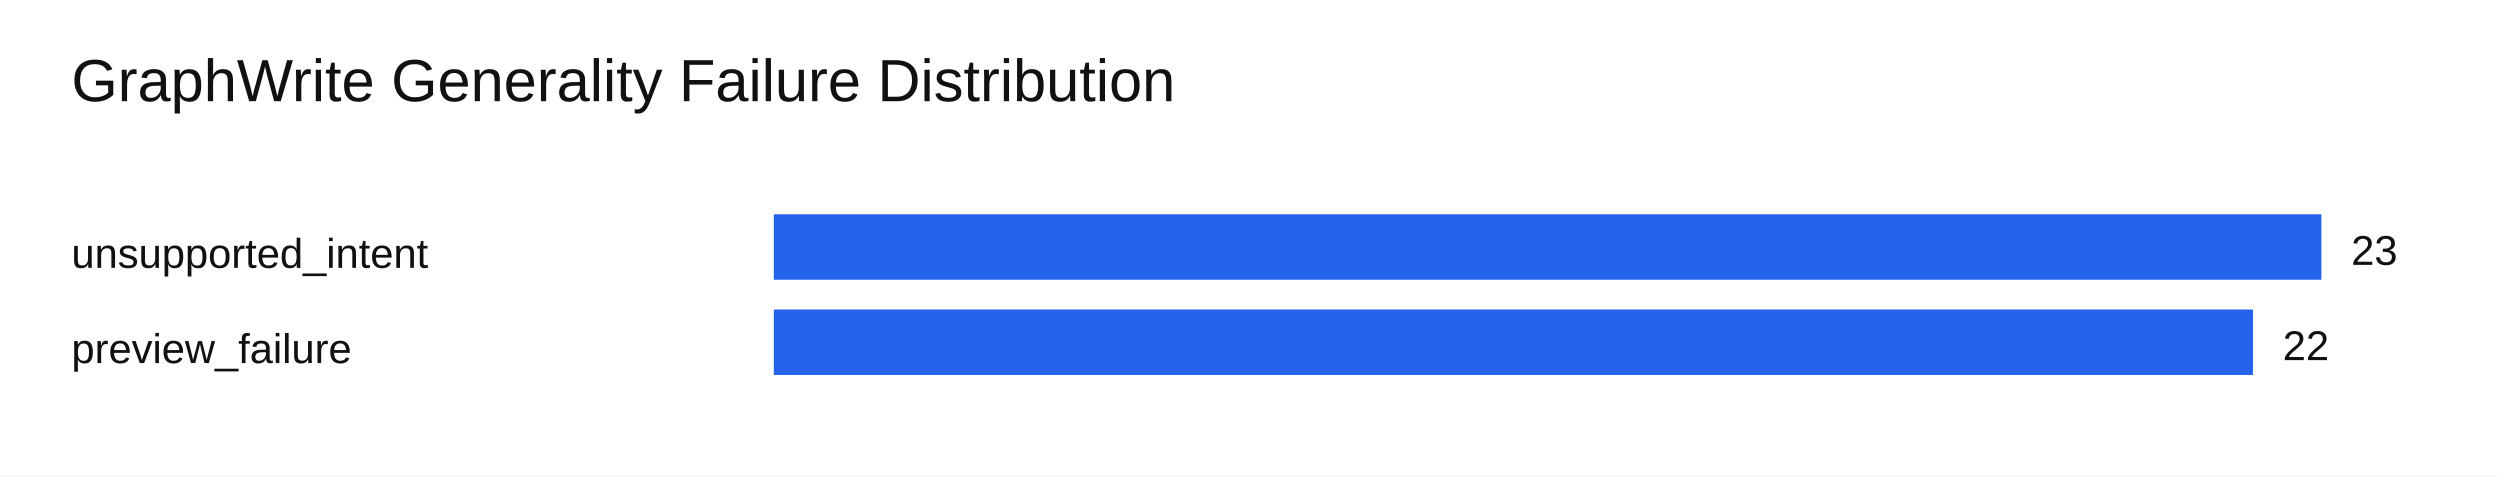
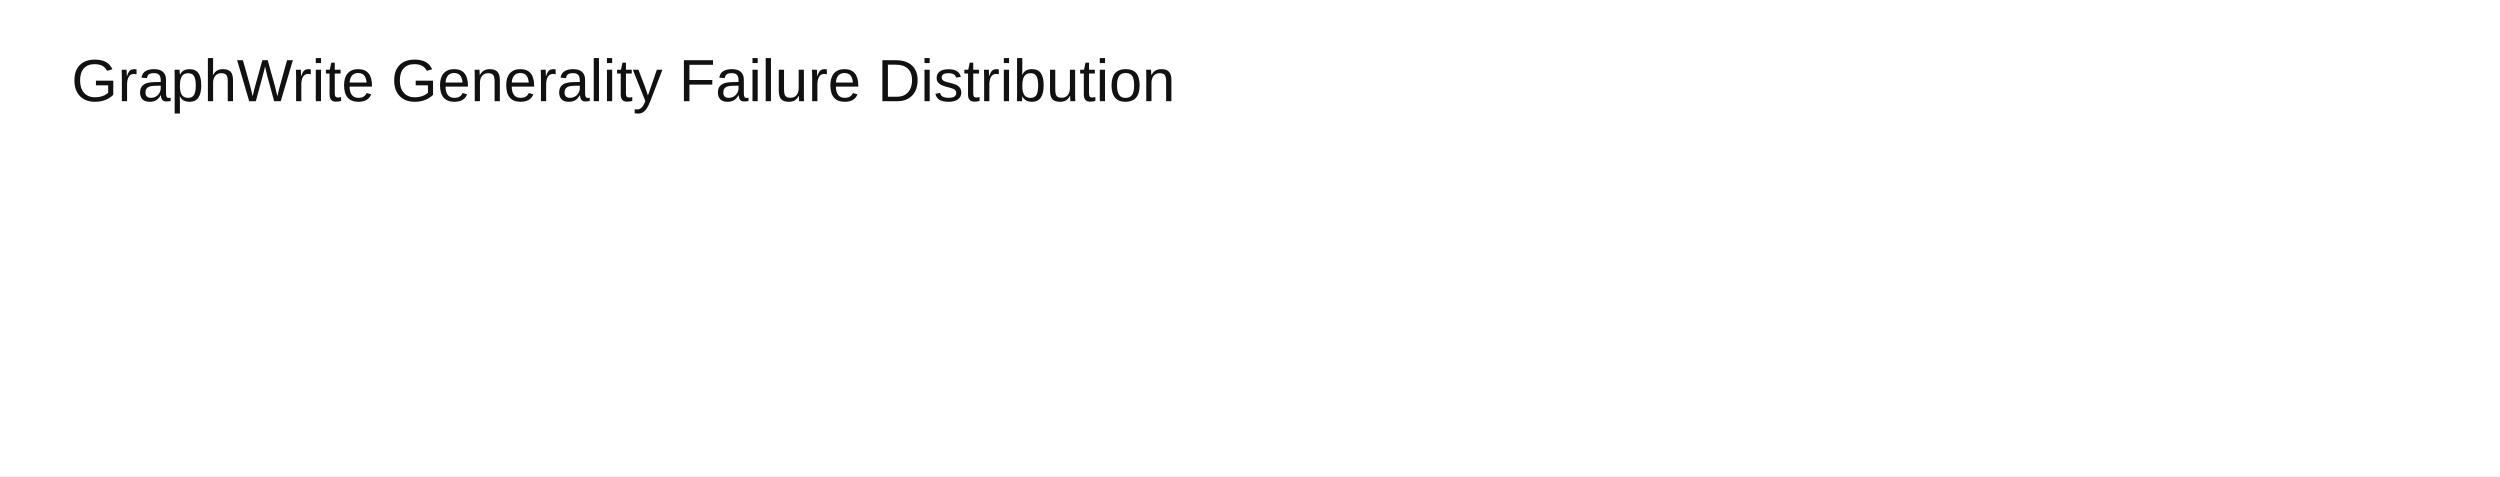
<svg xmlns="http://www.w3.org/2000/svg" width="840" height="160" viewBox="0 0 840 160">
  <rect width="100%" height="100%" fill="#ffffff" />
  <text x="24" y="34" font-family="Arial" font-size="20" fill="#111111">GraphWrite Generality Failure Distribution</text>
-   <text x="24" y="90" font-family="Arial" font-size="14" fill="#111111">unsupported_intent</text>
-   <rect x="260" y="72" width="520" height="22" fill="#2563eb" />
-   <text x="790" y="89" font-family="Arial" font-size="14" fill="#111111">23</text>
-   <text x="24" y="122" font-family="Arial" font-size="14" fill="#111111">preview_failure</text>
-   <rect x="260" y="104" width="497" height="22" fill="#2563eb" />
-   <text x="767" y="121" font-family="Arial" font-size="14" fill="#111111">22</text>
</svg>
